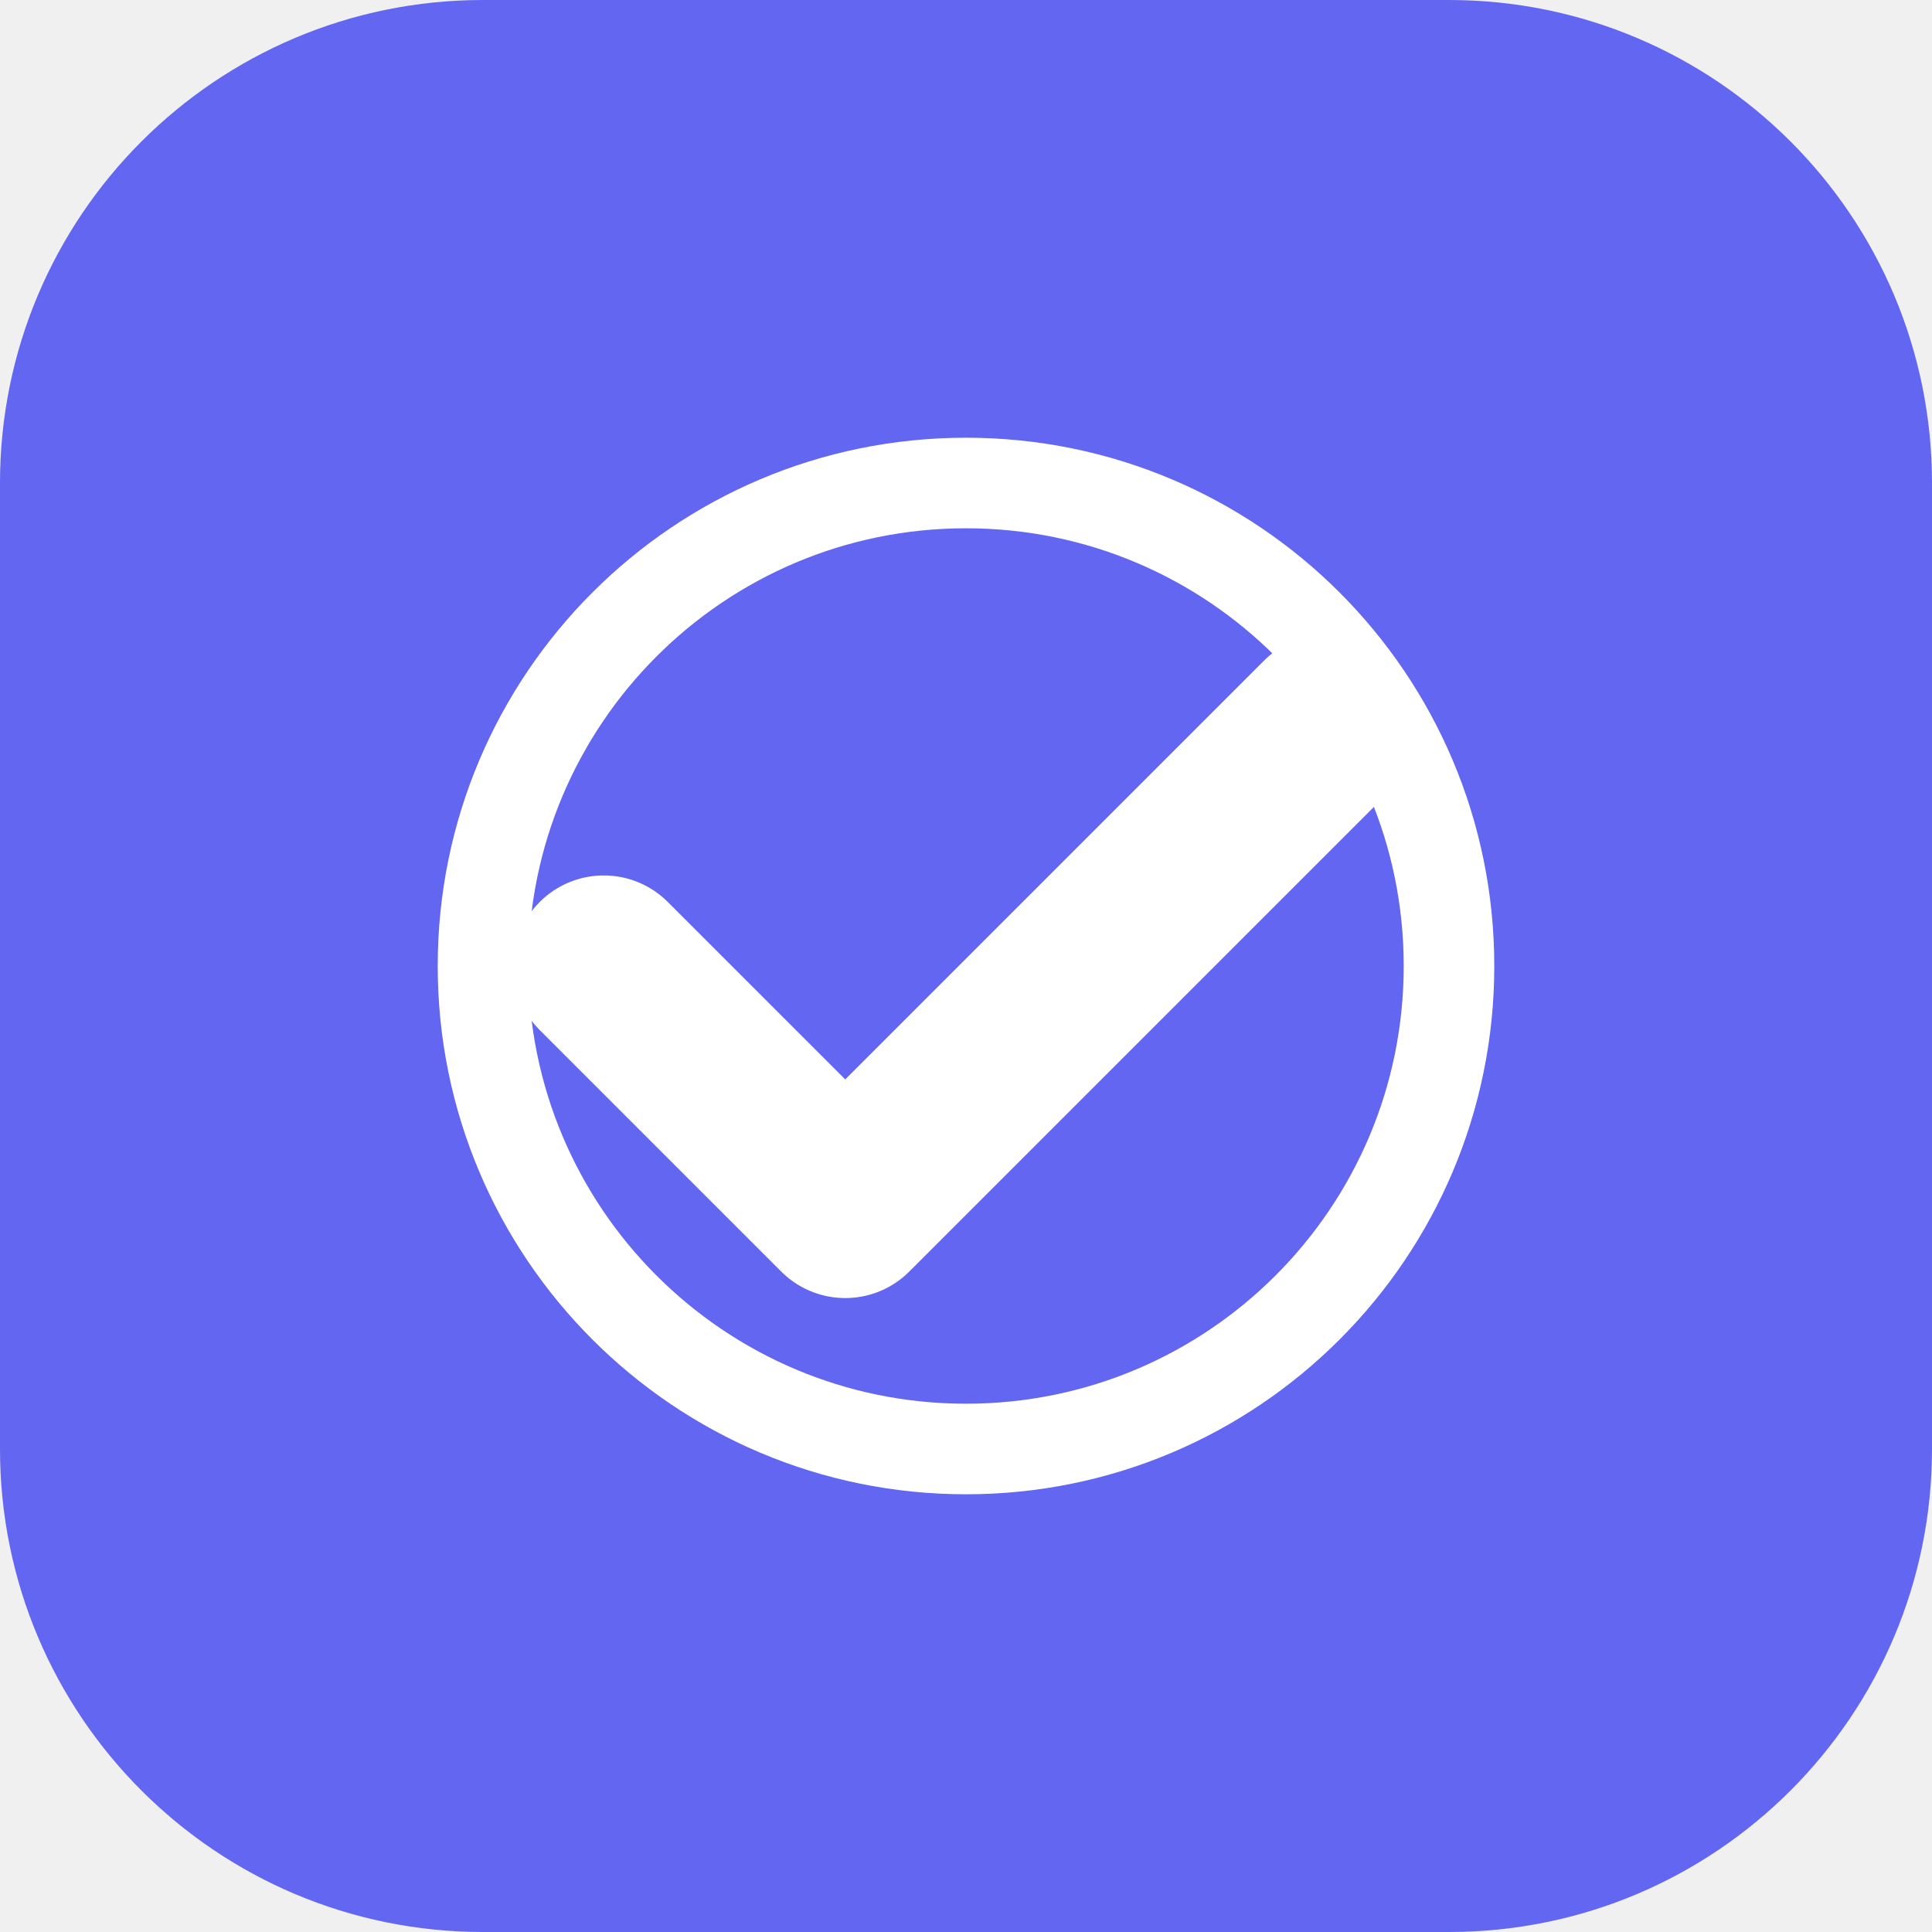
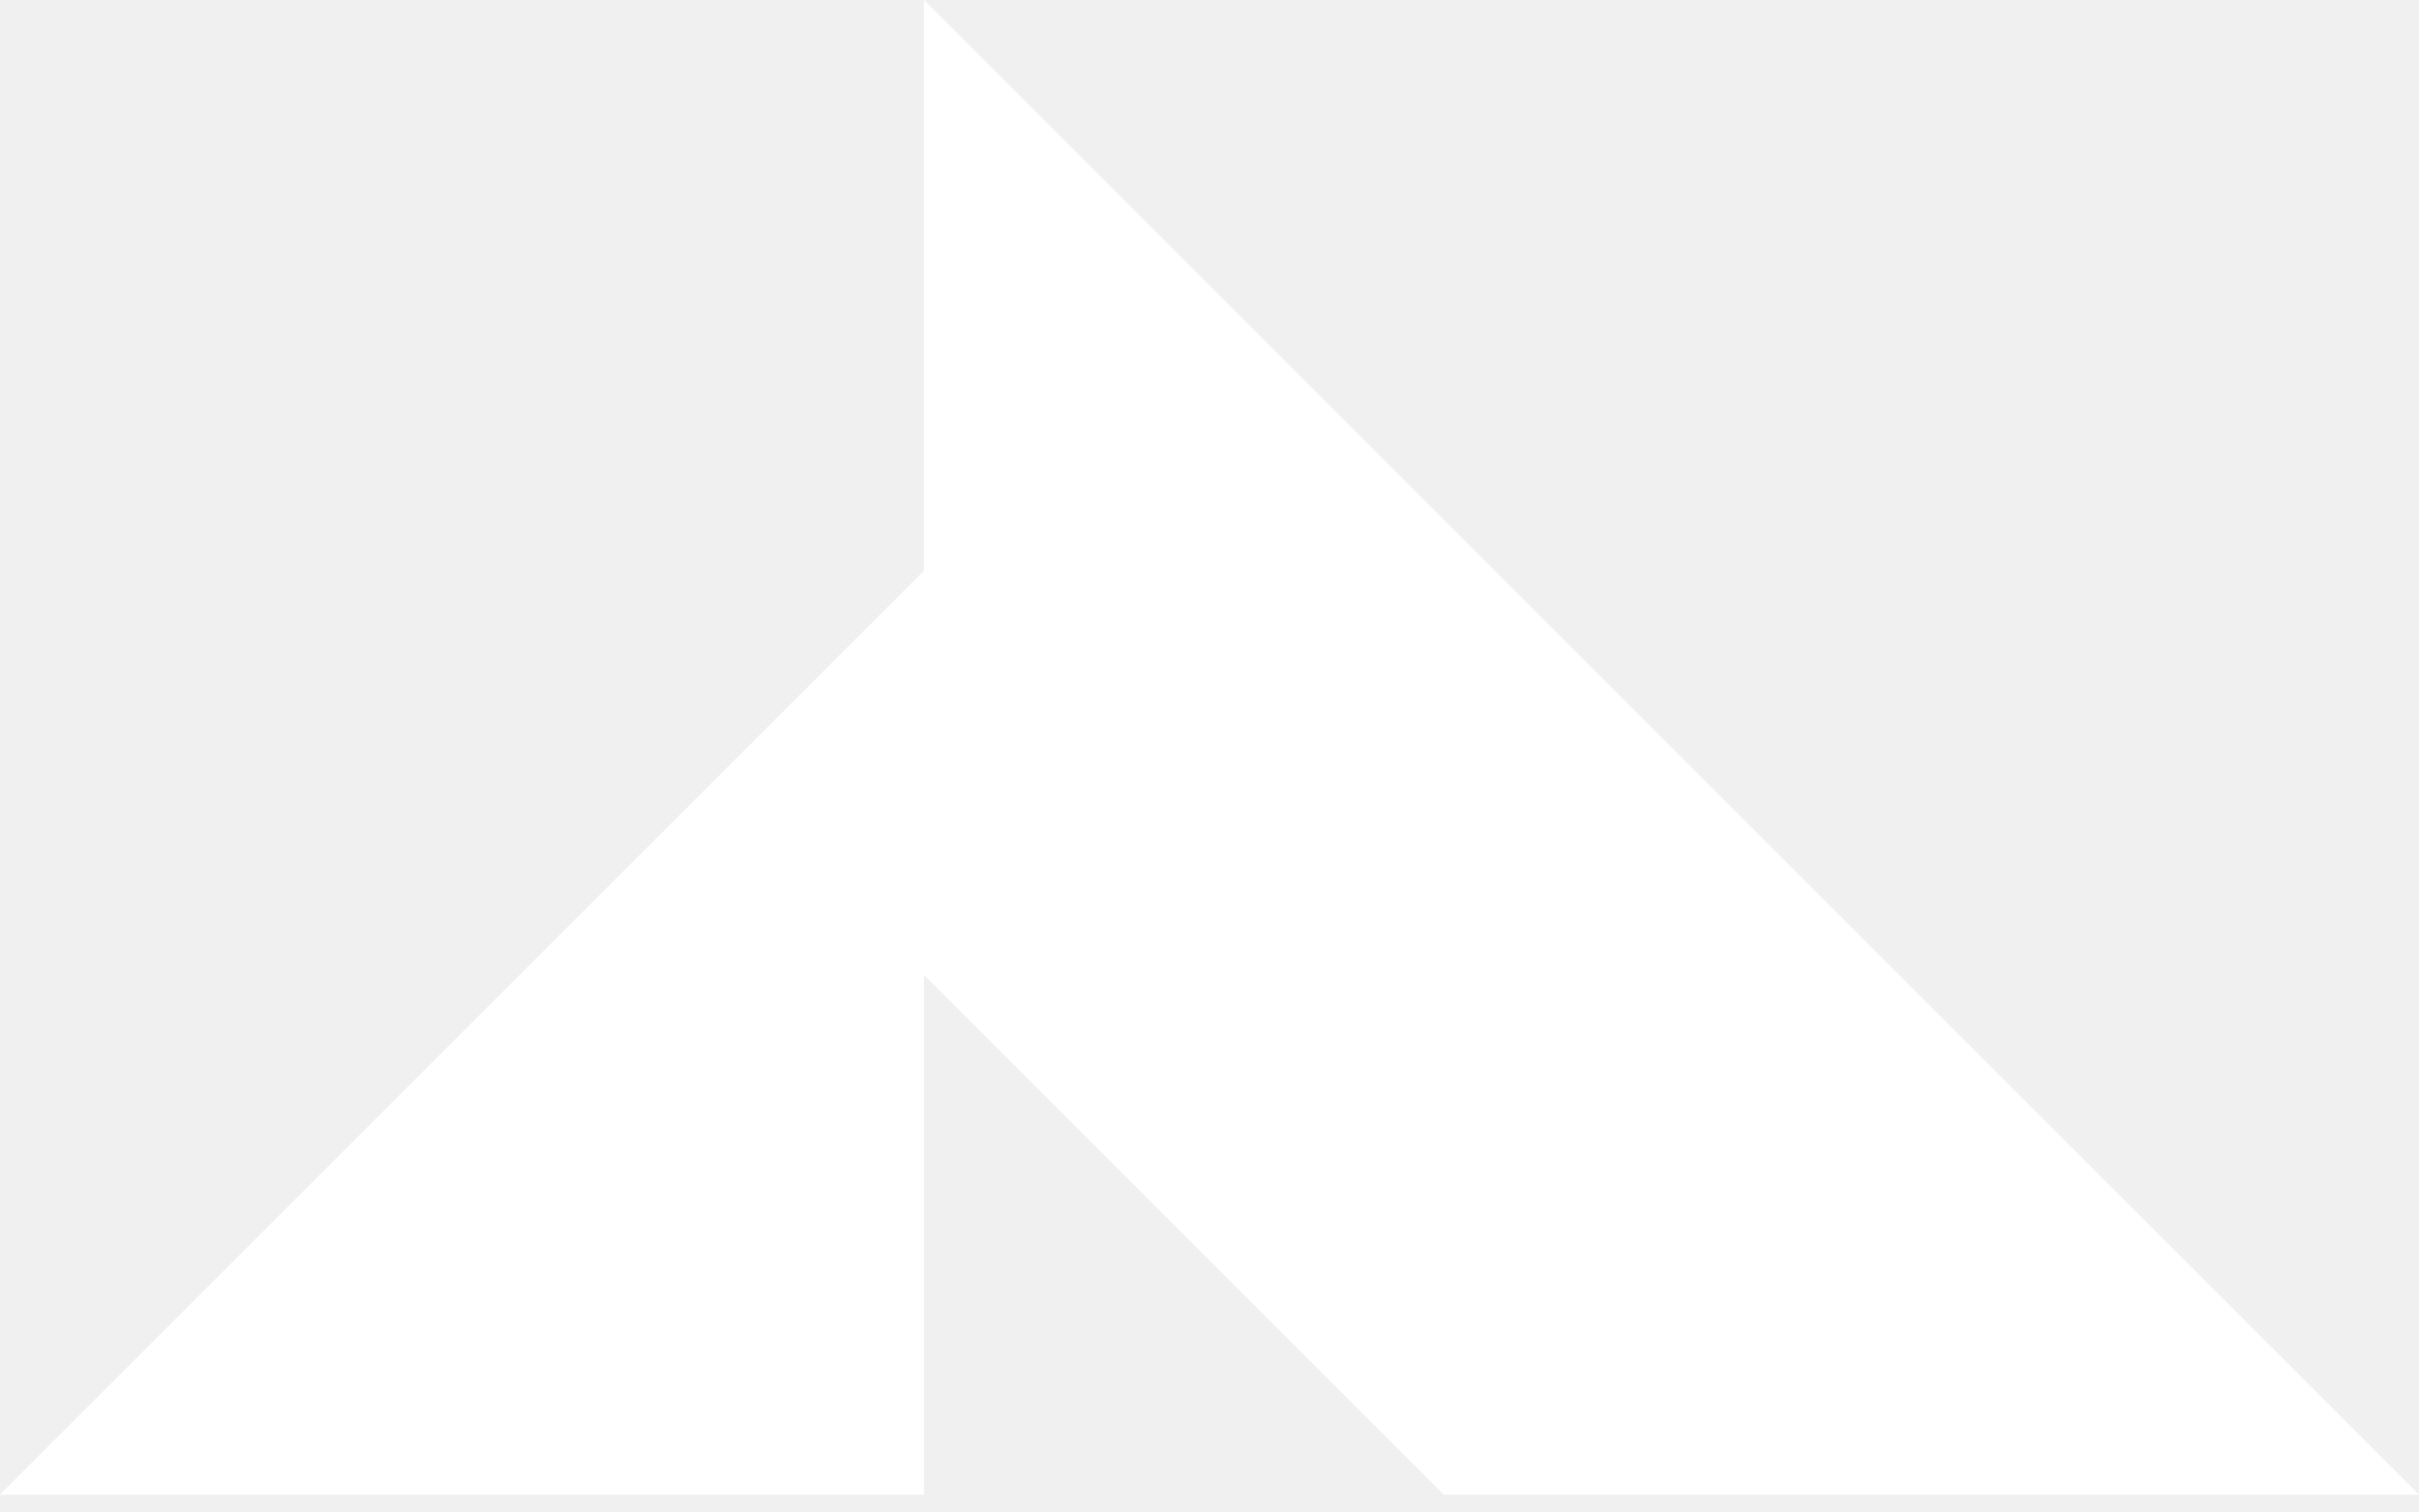
- <svg xmlns="http://www.w3.org/2000/svg" viewBox="0 0 32 32" fill="none">
-   <rect width="32" height="32" rx="8" fill="#6366F1" />
-   <path d="M10 16L14 20L22 12" stroke="white" stroke-width="3" stroke-linecap="round" stroke-linejoin="round" />
-   <circle cx="16" cy="16" r="8" stroke="white" stroke-width="1.5" fill="none" />
+ <svg xmlns="http://www.w3.org/2000/svg" width="24" height="15" viewBox="0 0 24 15" fill="none">
+   <path d="M24 14.832V14.833H14.325L9.167 9.675V14.833H0V14.831L9.167 5.664V0H9.168L24 14.832Z" fill="#fff" />
</svg>
